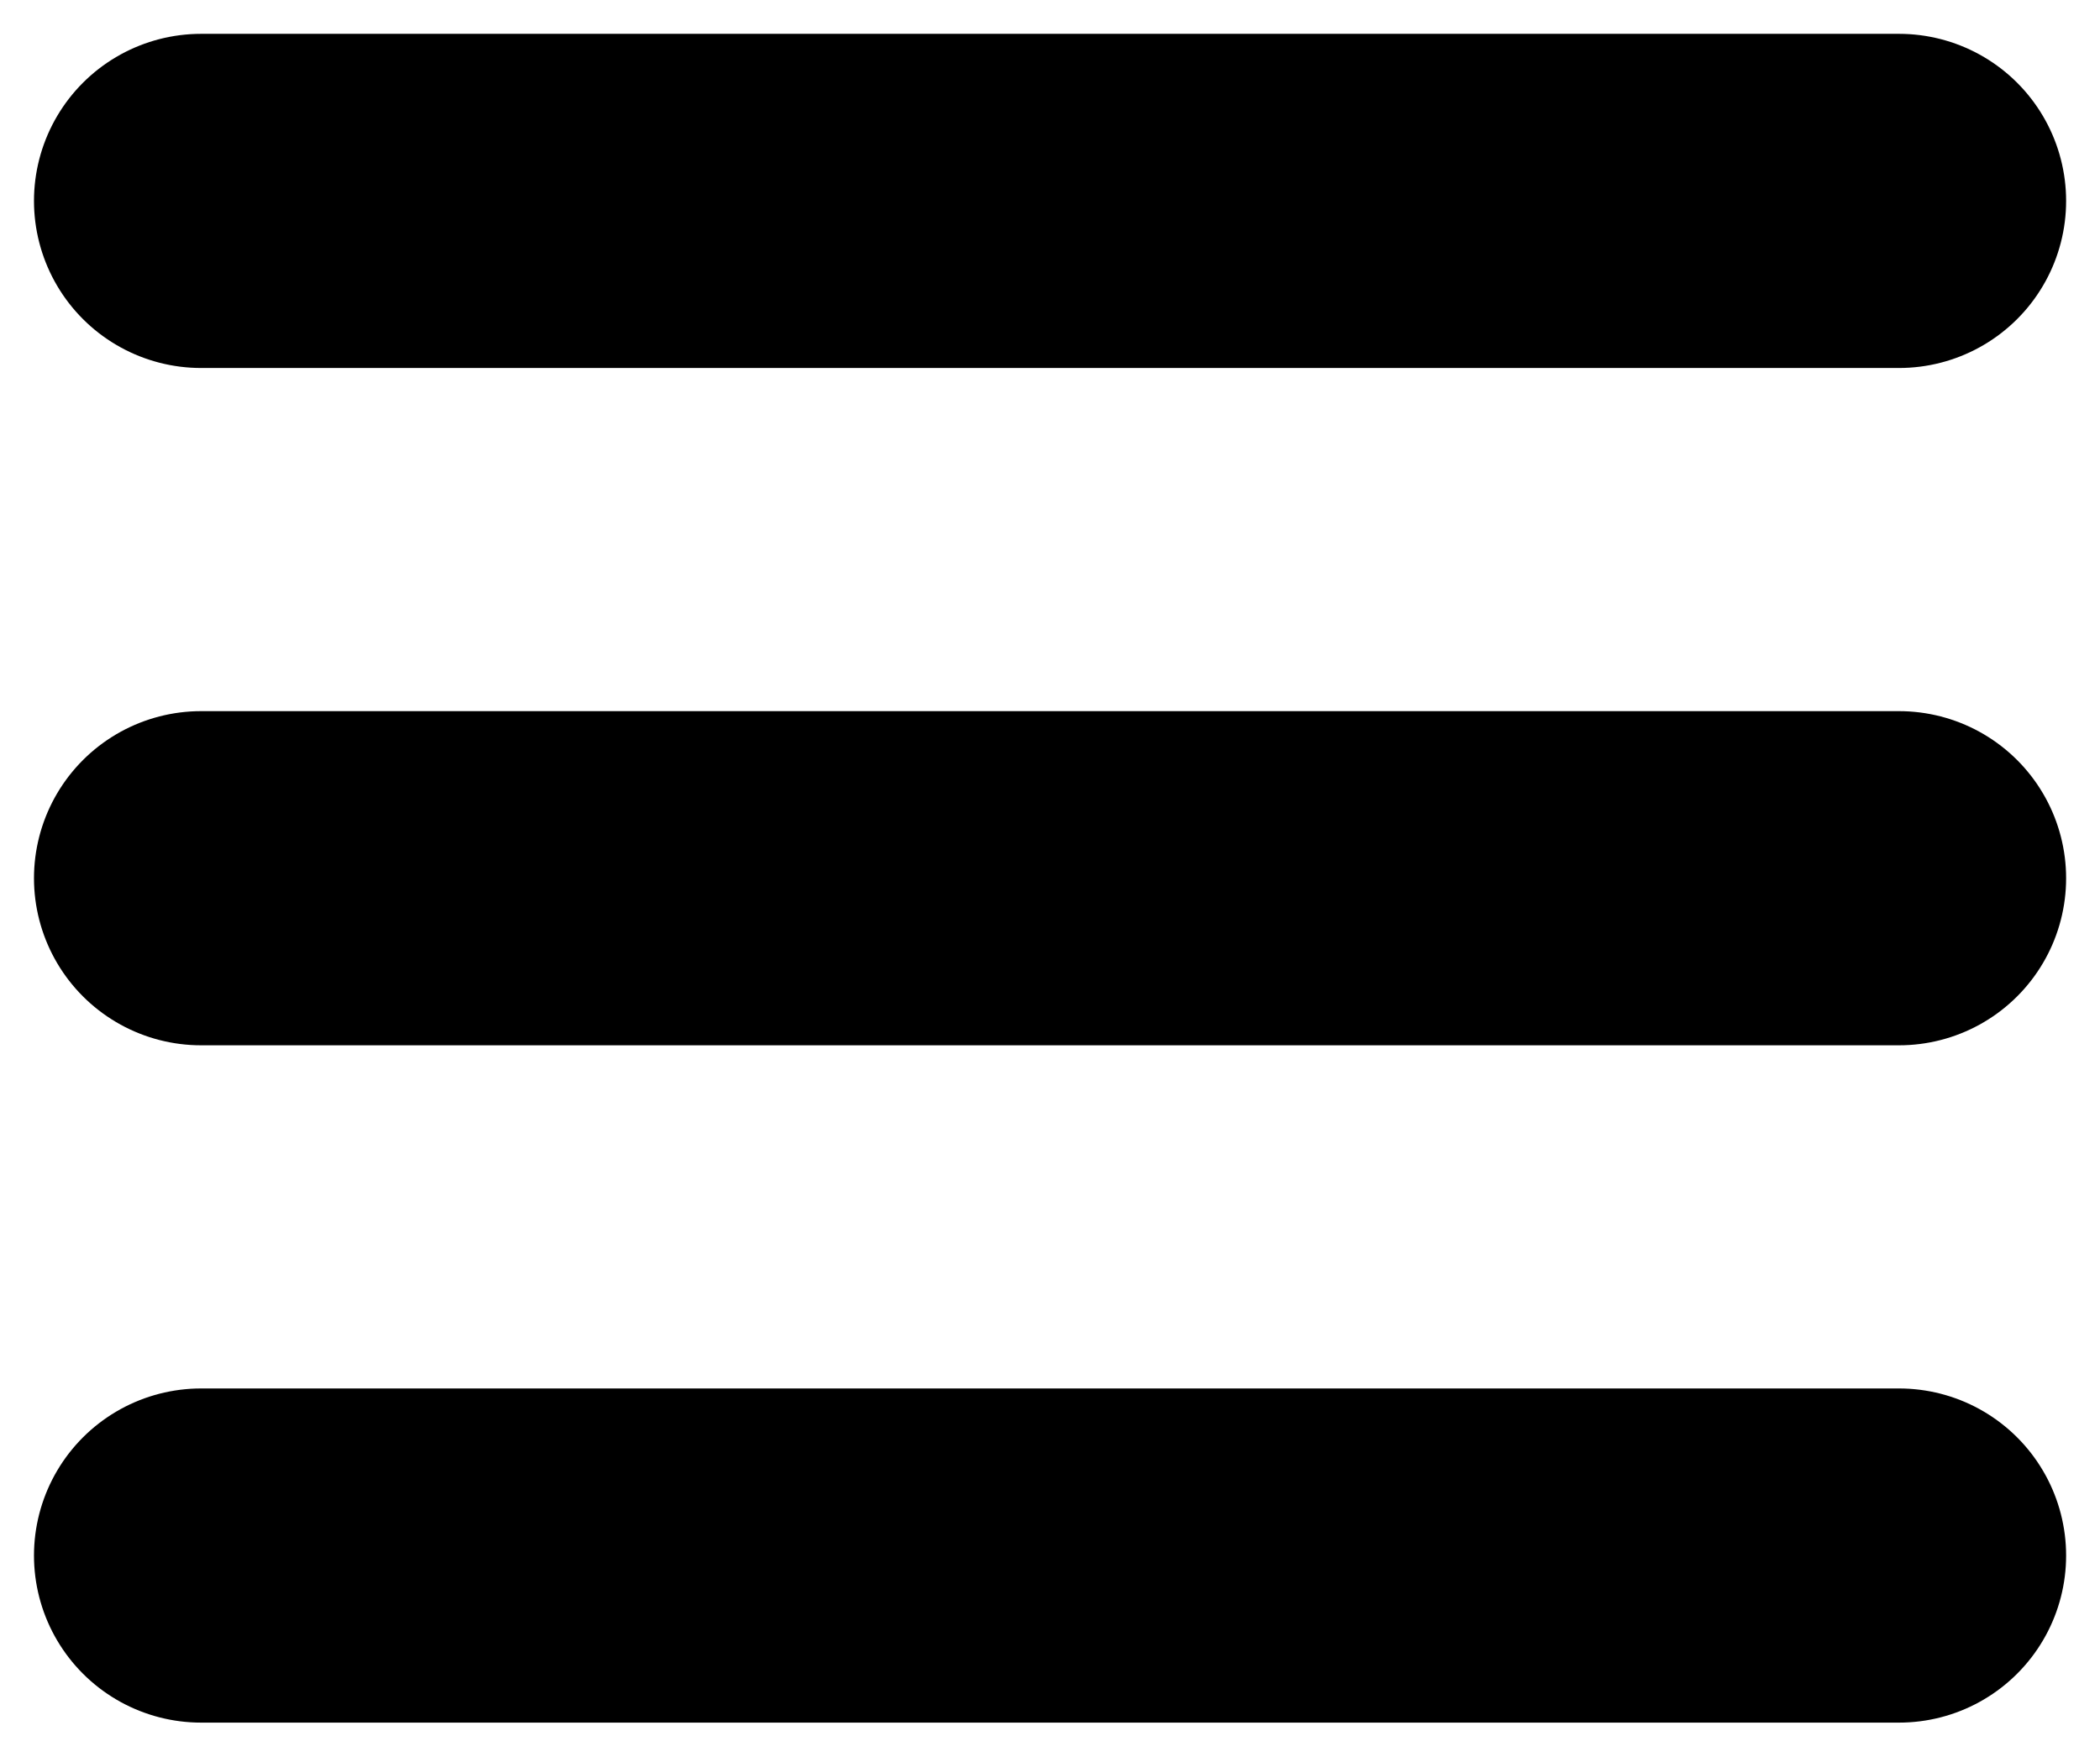
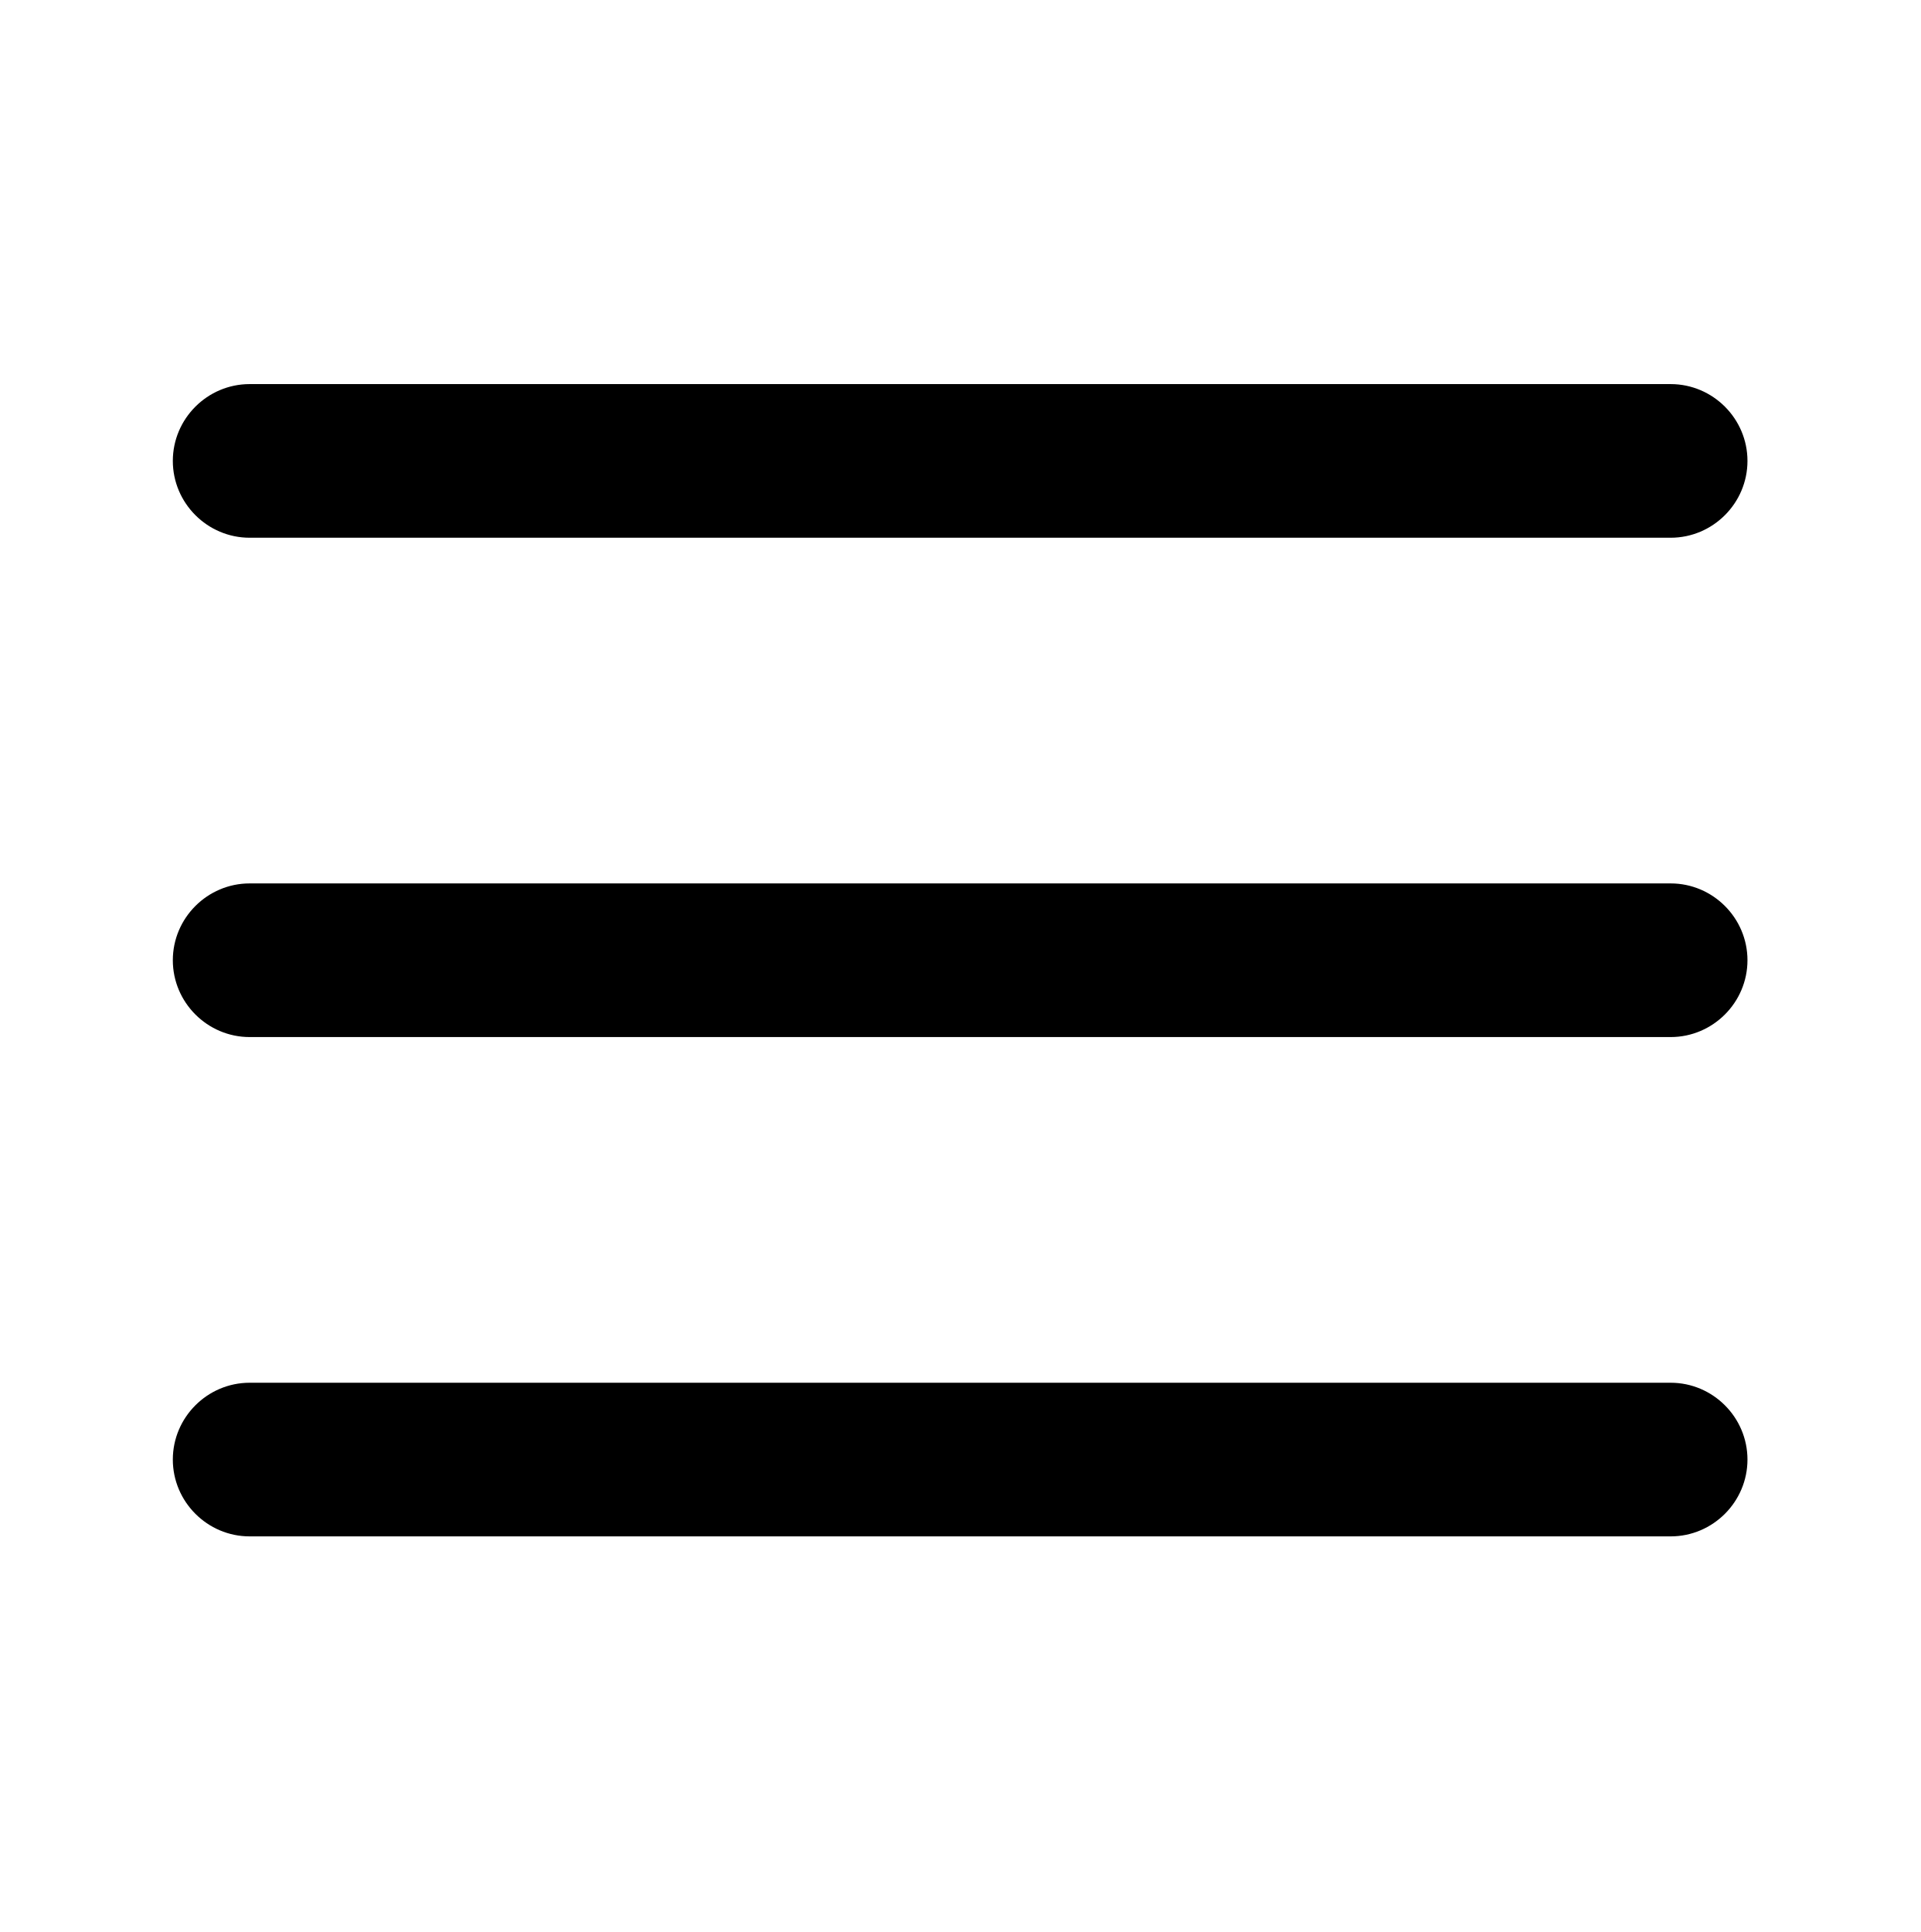
- <svg xmlns="http://www.w3.org/2000/svg" viewBox="0 0 310 259.344">
-   <path d="M19.668 1032.694h250.646M19.668 932.694h250.646M19.668 832.694h250.646" style="fill:none;stroke:#000;stroke-width:49.336;stroke-linecap:round;stroke-linejoin:miter;stroke-miterlimit:4;stroke-opacity:1;stroke-dasharray:none" transform="translate(10.016 -803.031)" />
+ <svg xmlns="http://www.w3.org/2000/svg" xml:space="preserve" style="enable-background:new 0 0 100 100.6" viewBox="0 0 100 100.6">
+   <path d="M13 20c-2.2 0-4 1.8-4 4s1.8 4 4 4h74c2.2 0 4-1.8 4-4s-1.8-4-4-4H13zm0 26c-2.2 0-4 1.8-4 4s1.8 4 4 4h74c2.2 0 4-1.8 4-4s-1.8-4-4-4H13zm0 26c-2.2 0-4 1.8-4 4s1.8 4 4 4h74c2.2 0 4-1.8 4-4s-1.8-4-4-4H13z" />
</svg>
